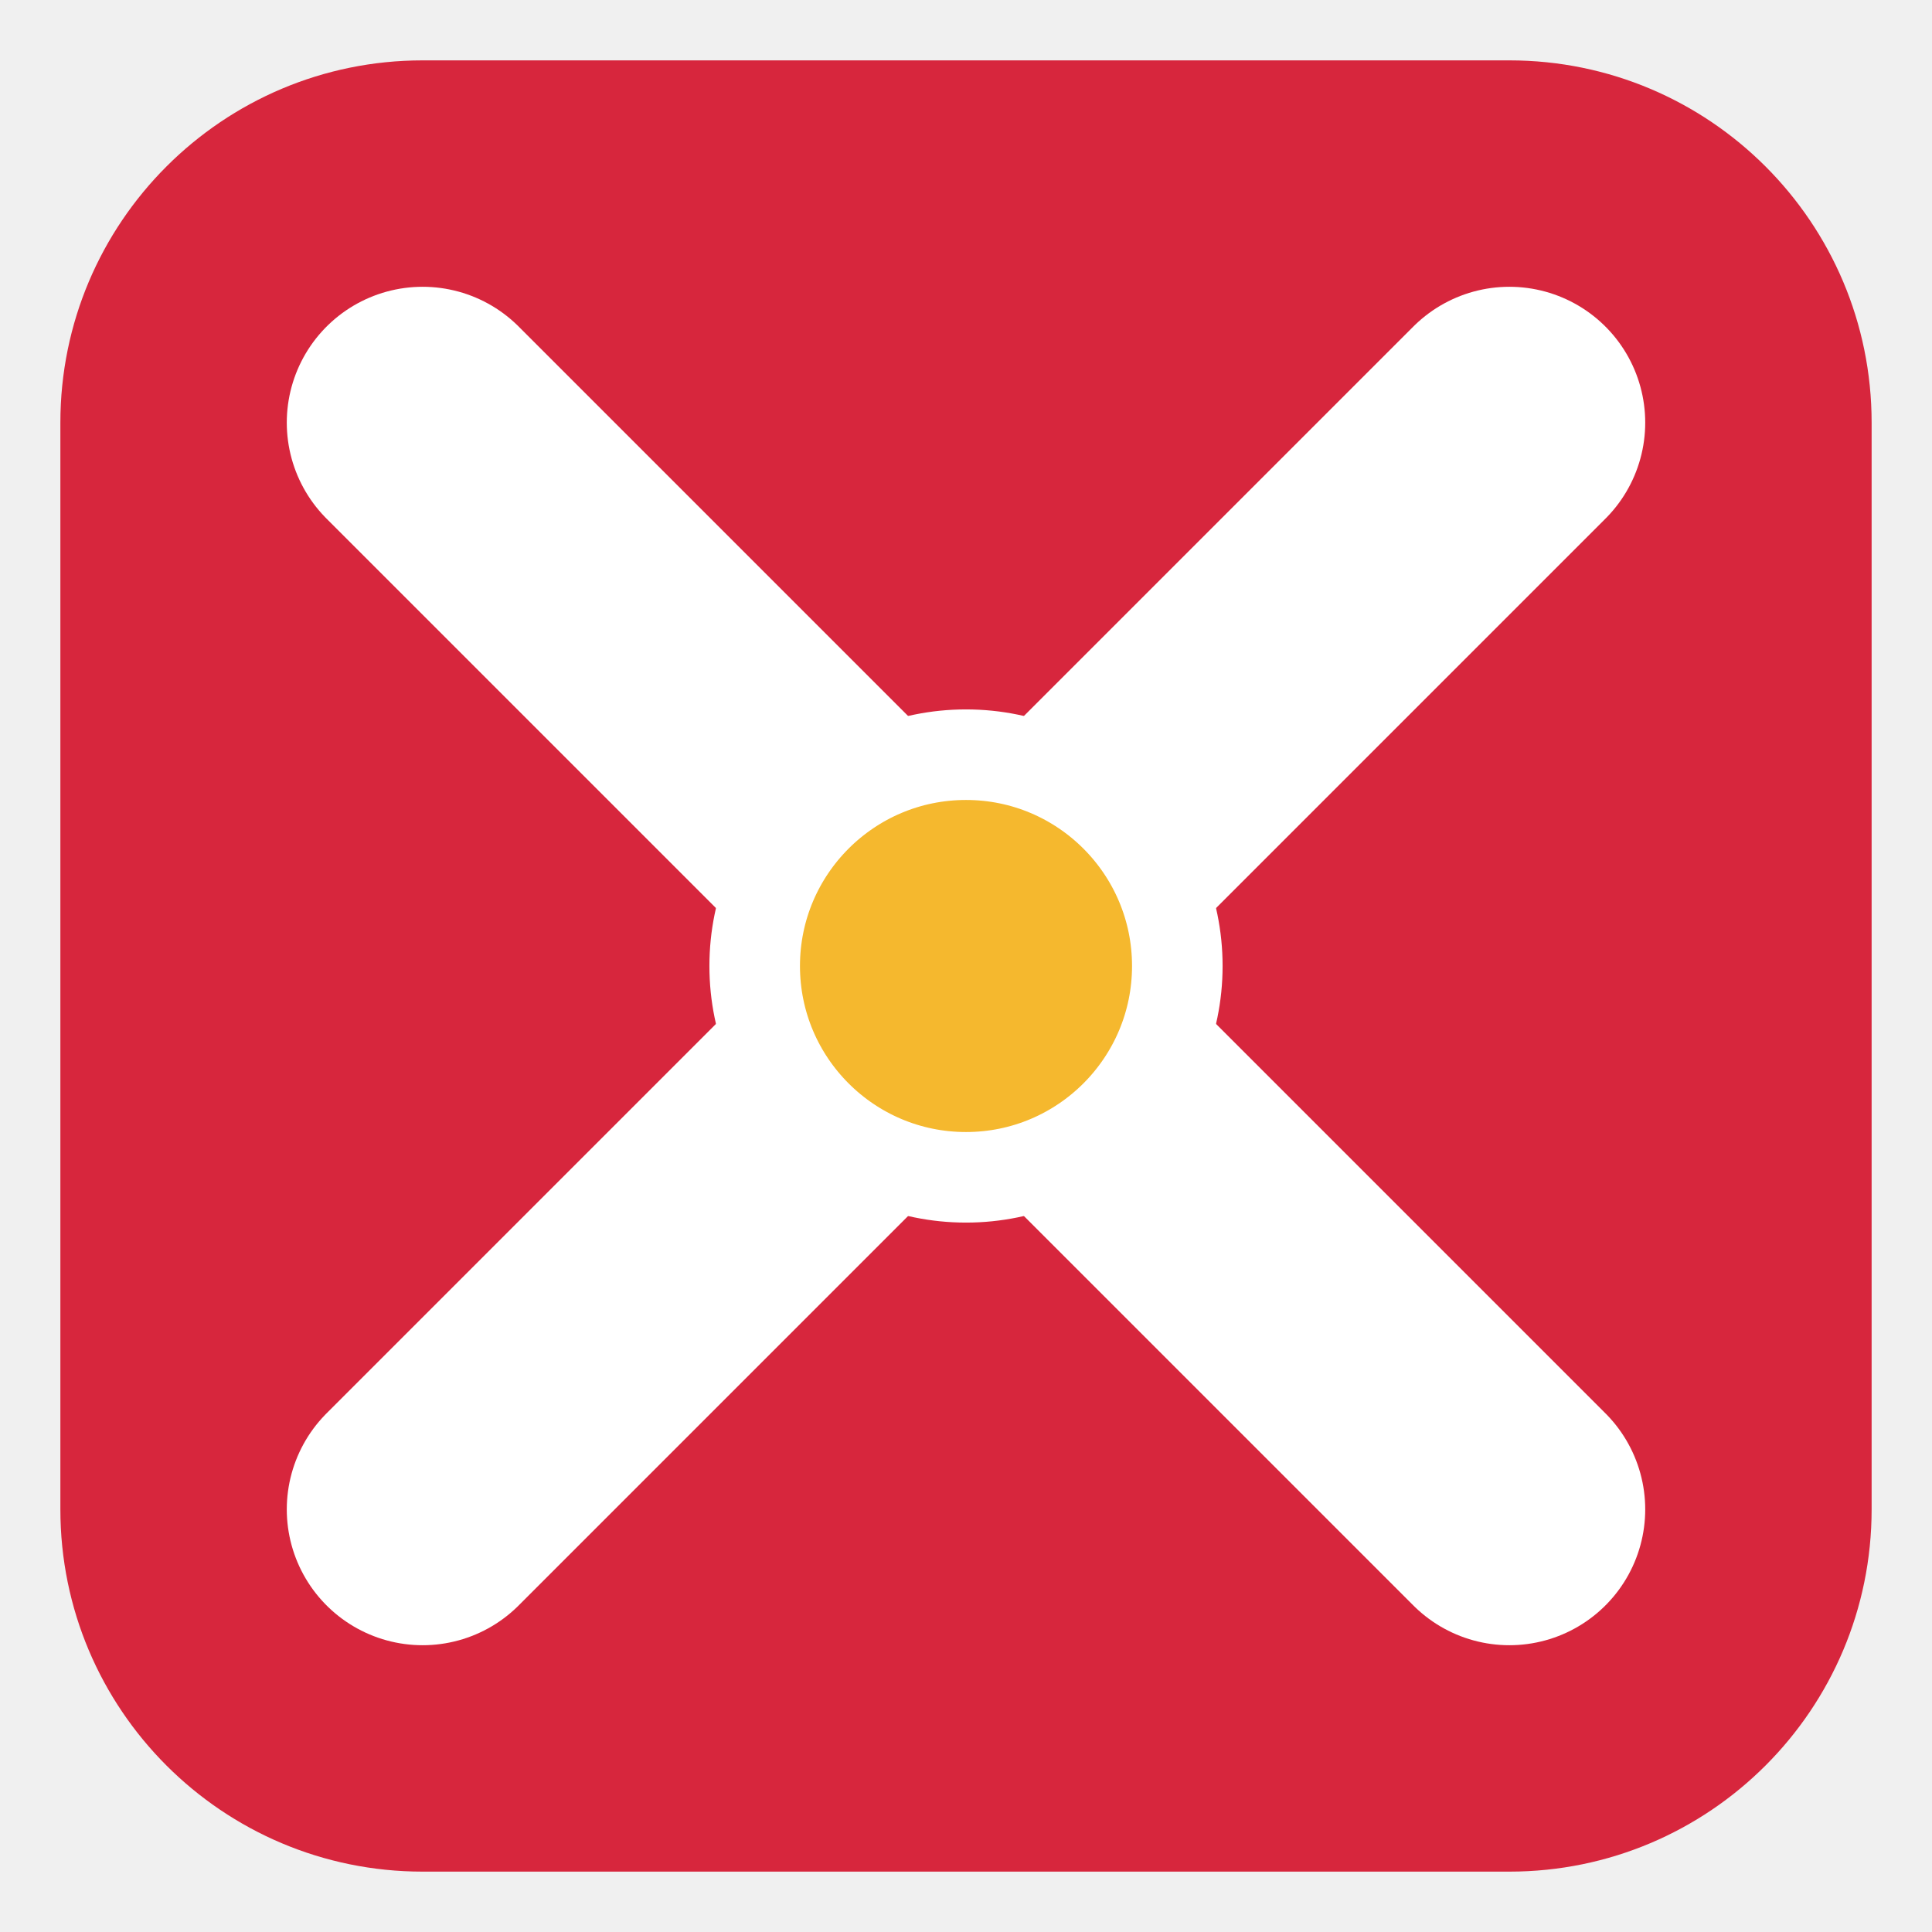
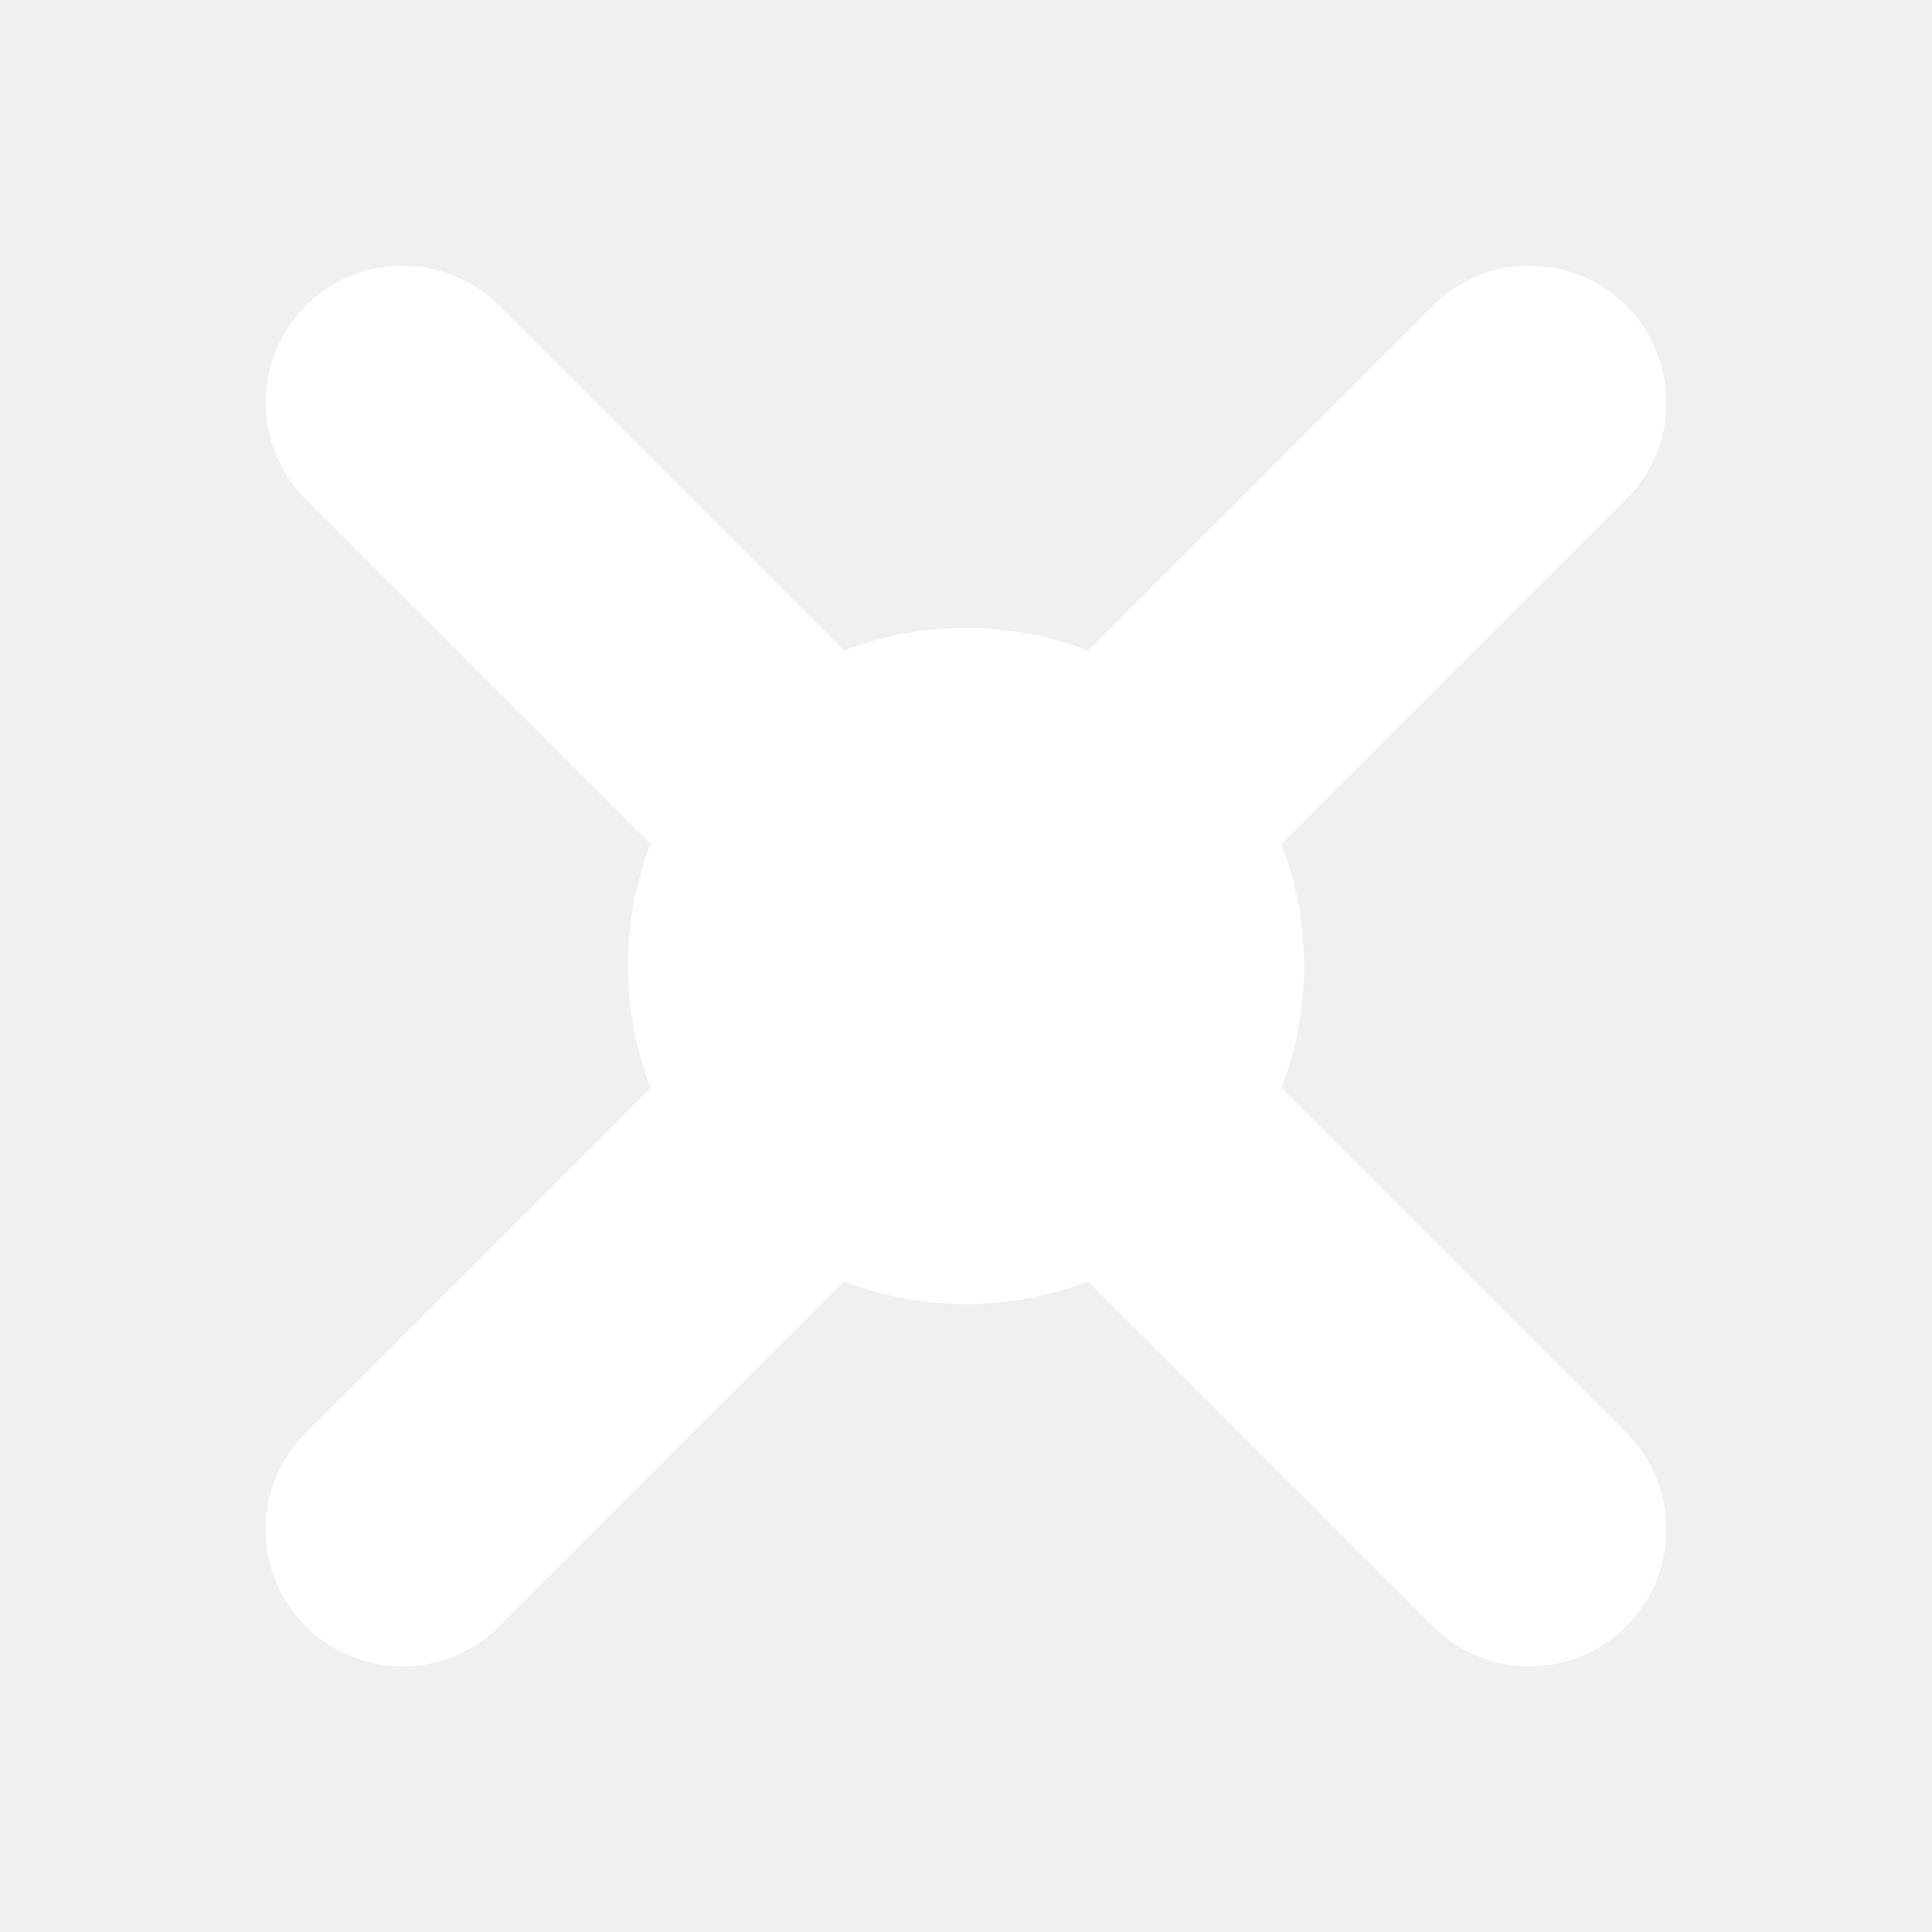
- <svg xmlns="http://www.w3.org/2000/svg" viewBox="0 0 64 64">
-   <rect x="2" y="2" width="60" height="60" rx="12" fill="#d7263d" />
-   <path d="M14 14 L50 50 M50 14 L14 50" stroke="#fff" stroke-width="9" stroke-linecap="round" />
-   <circle cx="32" cy="32" r="7" fill="#f5b82e" stroke="#fff" stroke-width="3" />
+ <svg xmlns="http://www.w3.org/2000/svg" viewBox="0 0 24 24" width="24" height="24">
+   <path d="M5 5 L19 19 M19 5 L5 19" fill="none" stroke="#ffffff" stroke-width="3.4" stroke-linecap="round" />
+   <circle cx="12" cy="12" r="3.2" fill="none" stroke="#ffffff" stroke-width="2" />
</svg>
